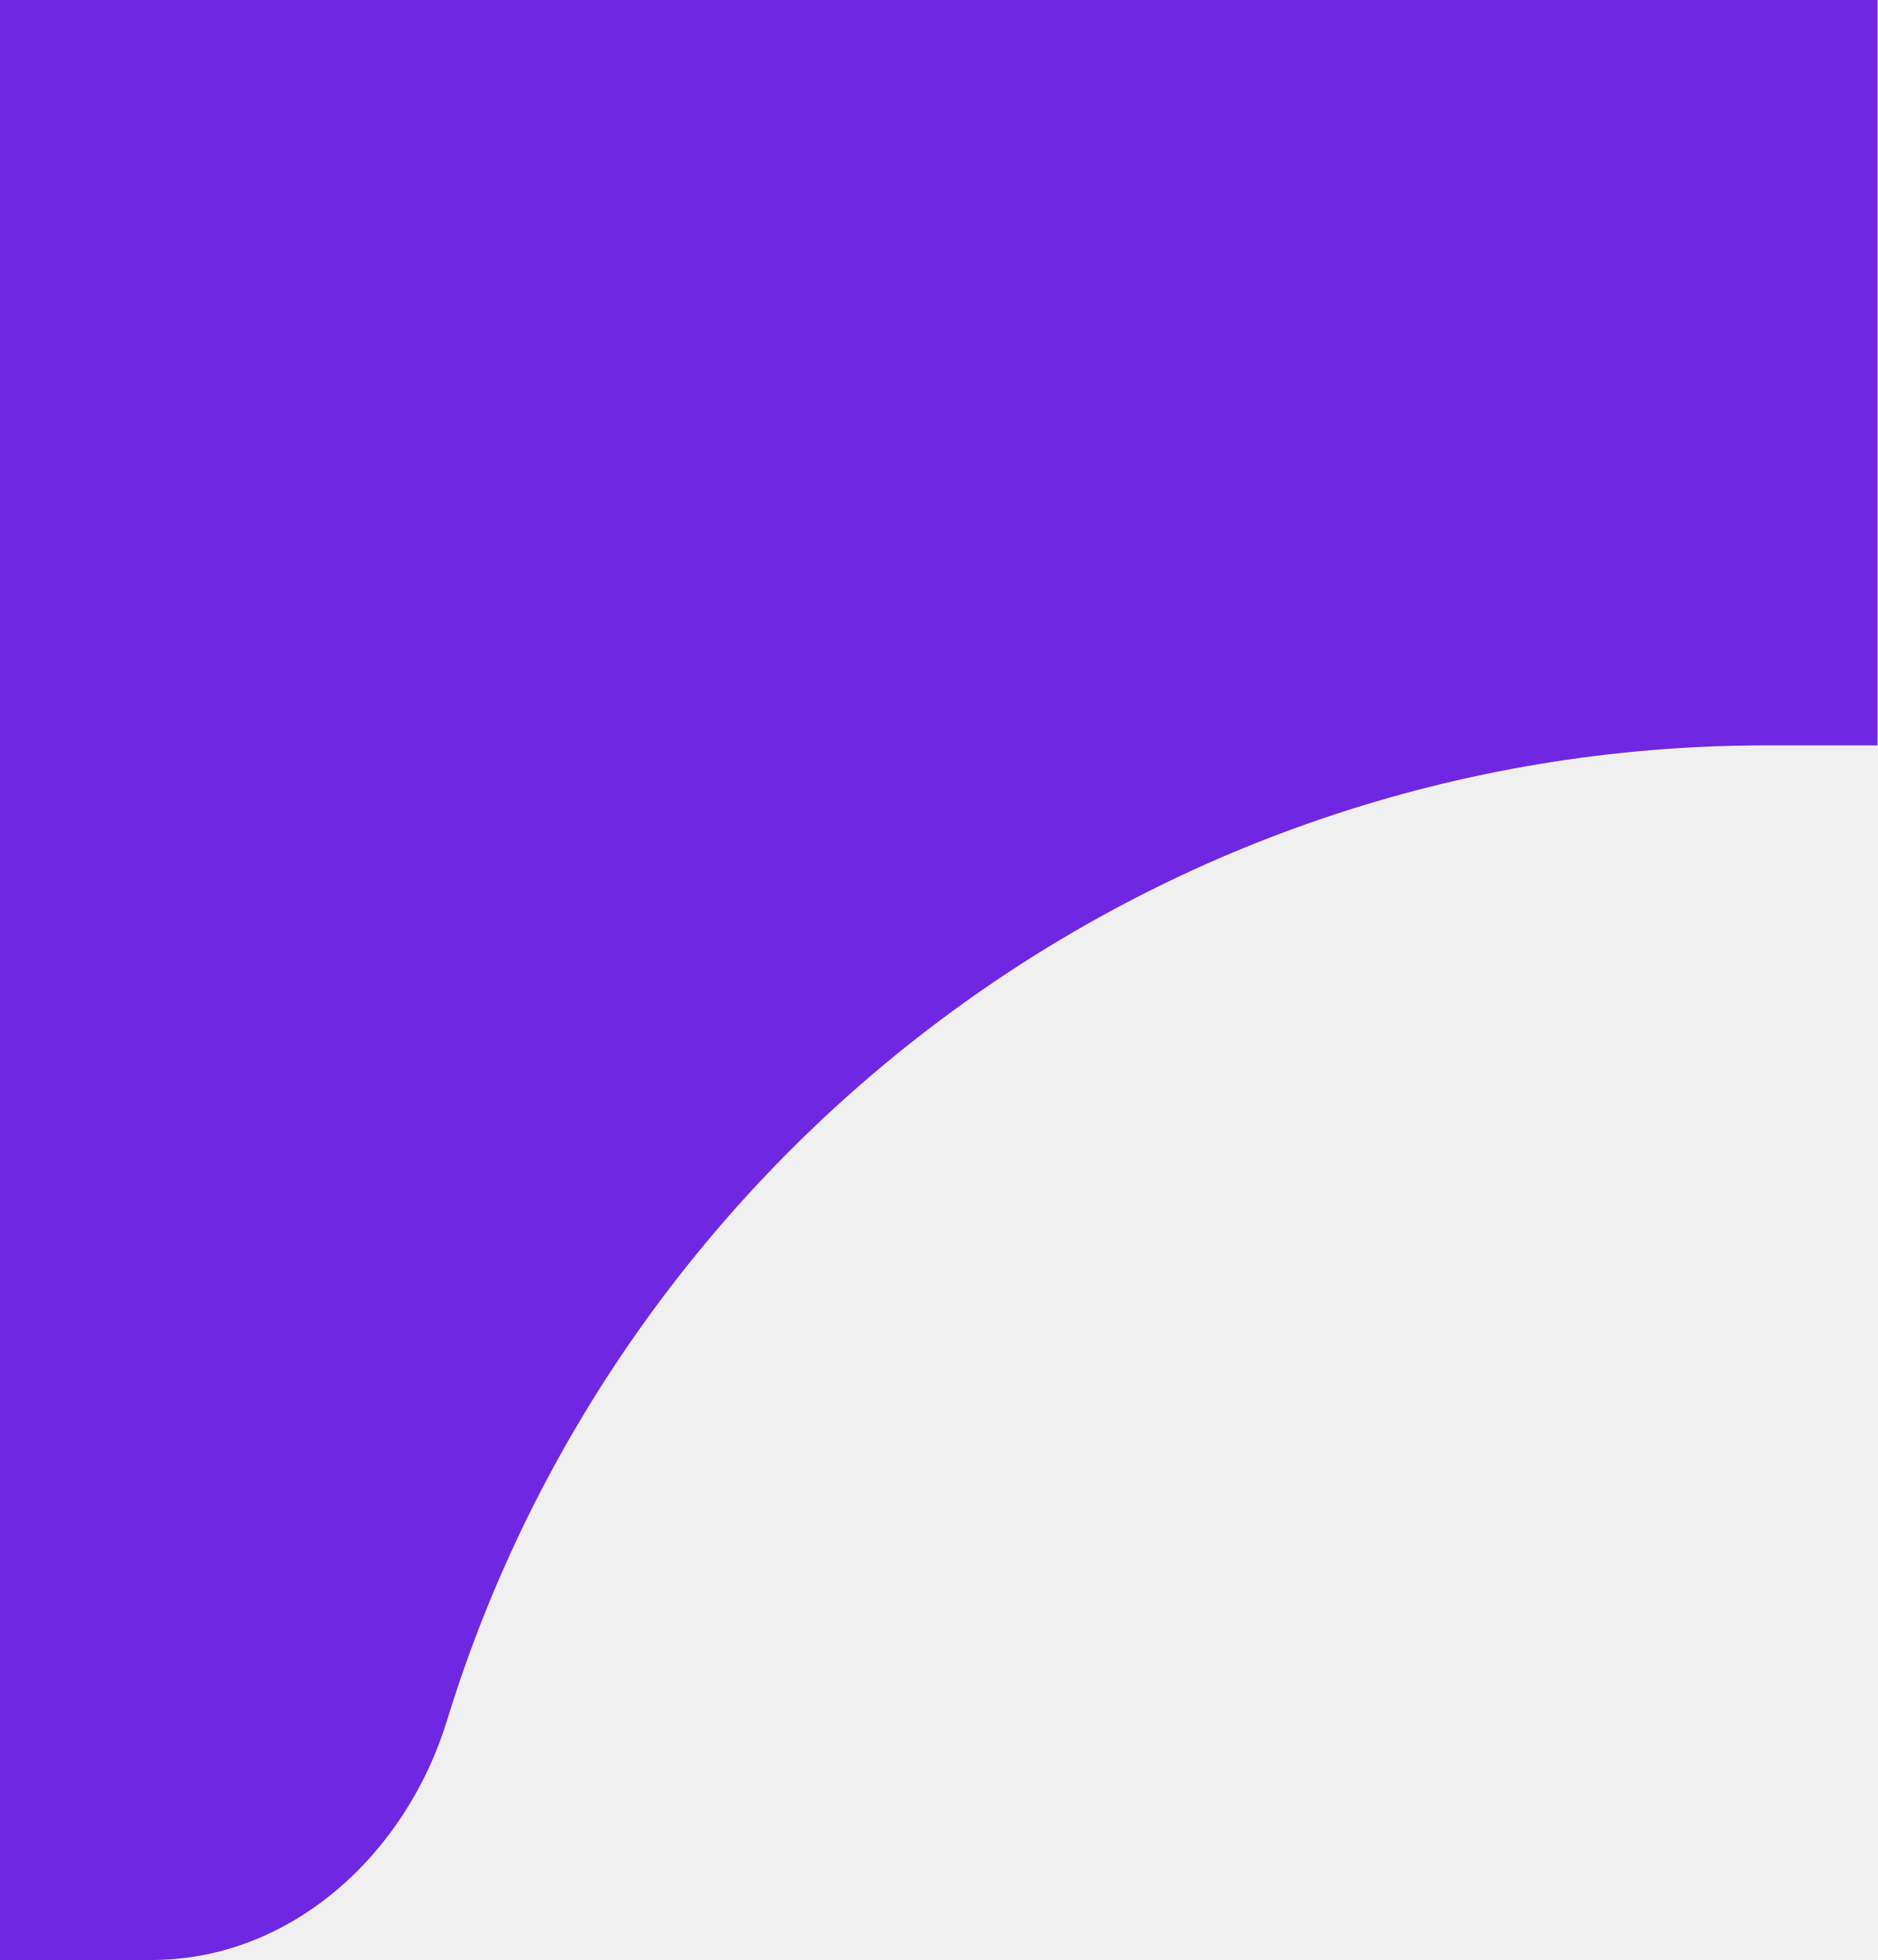
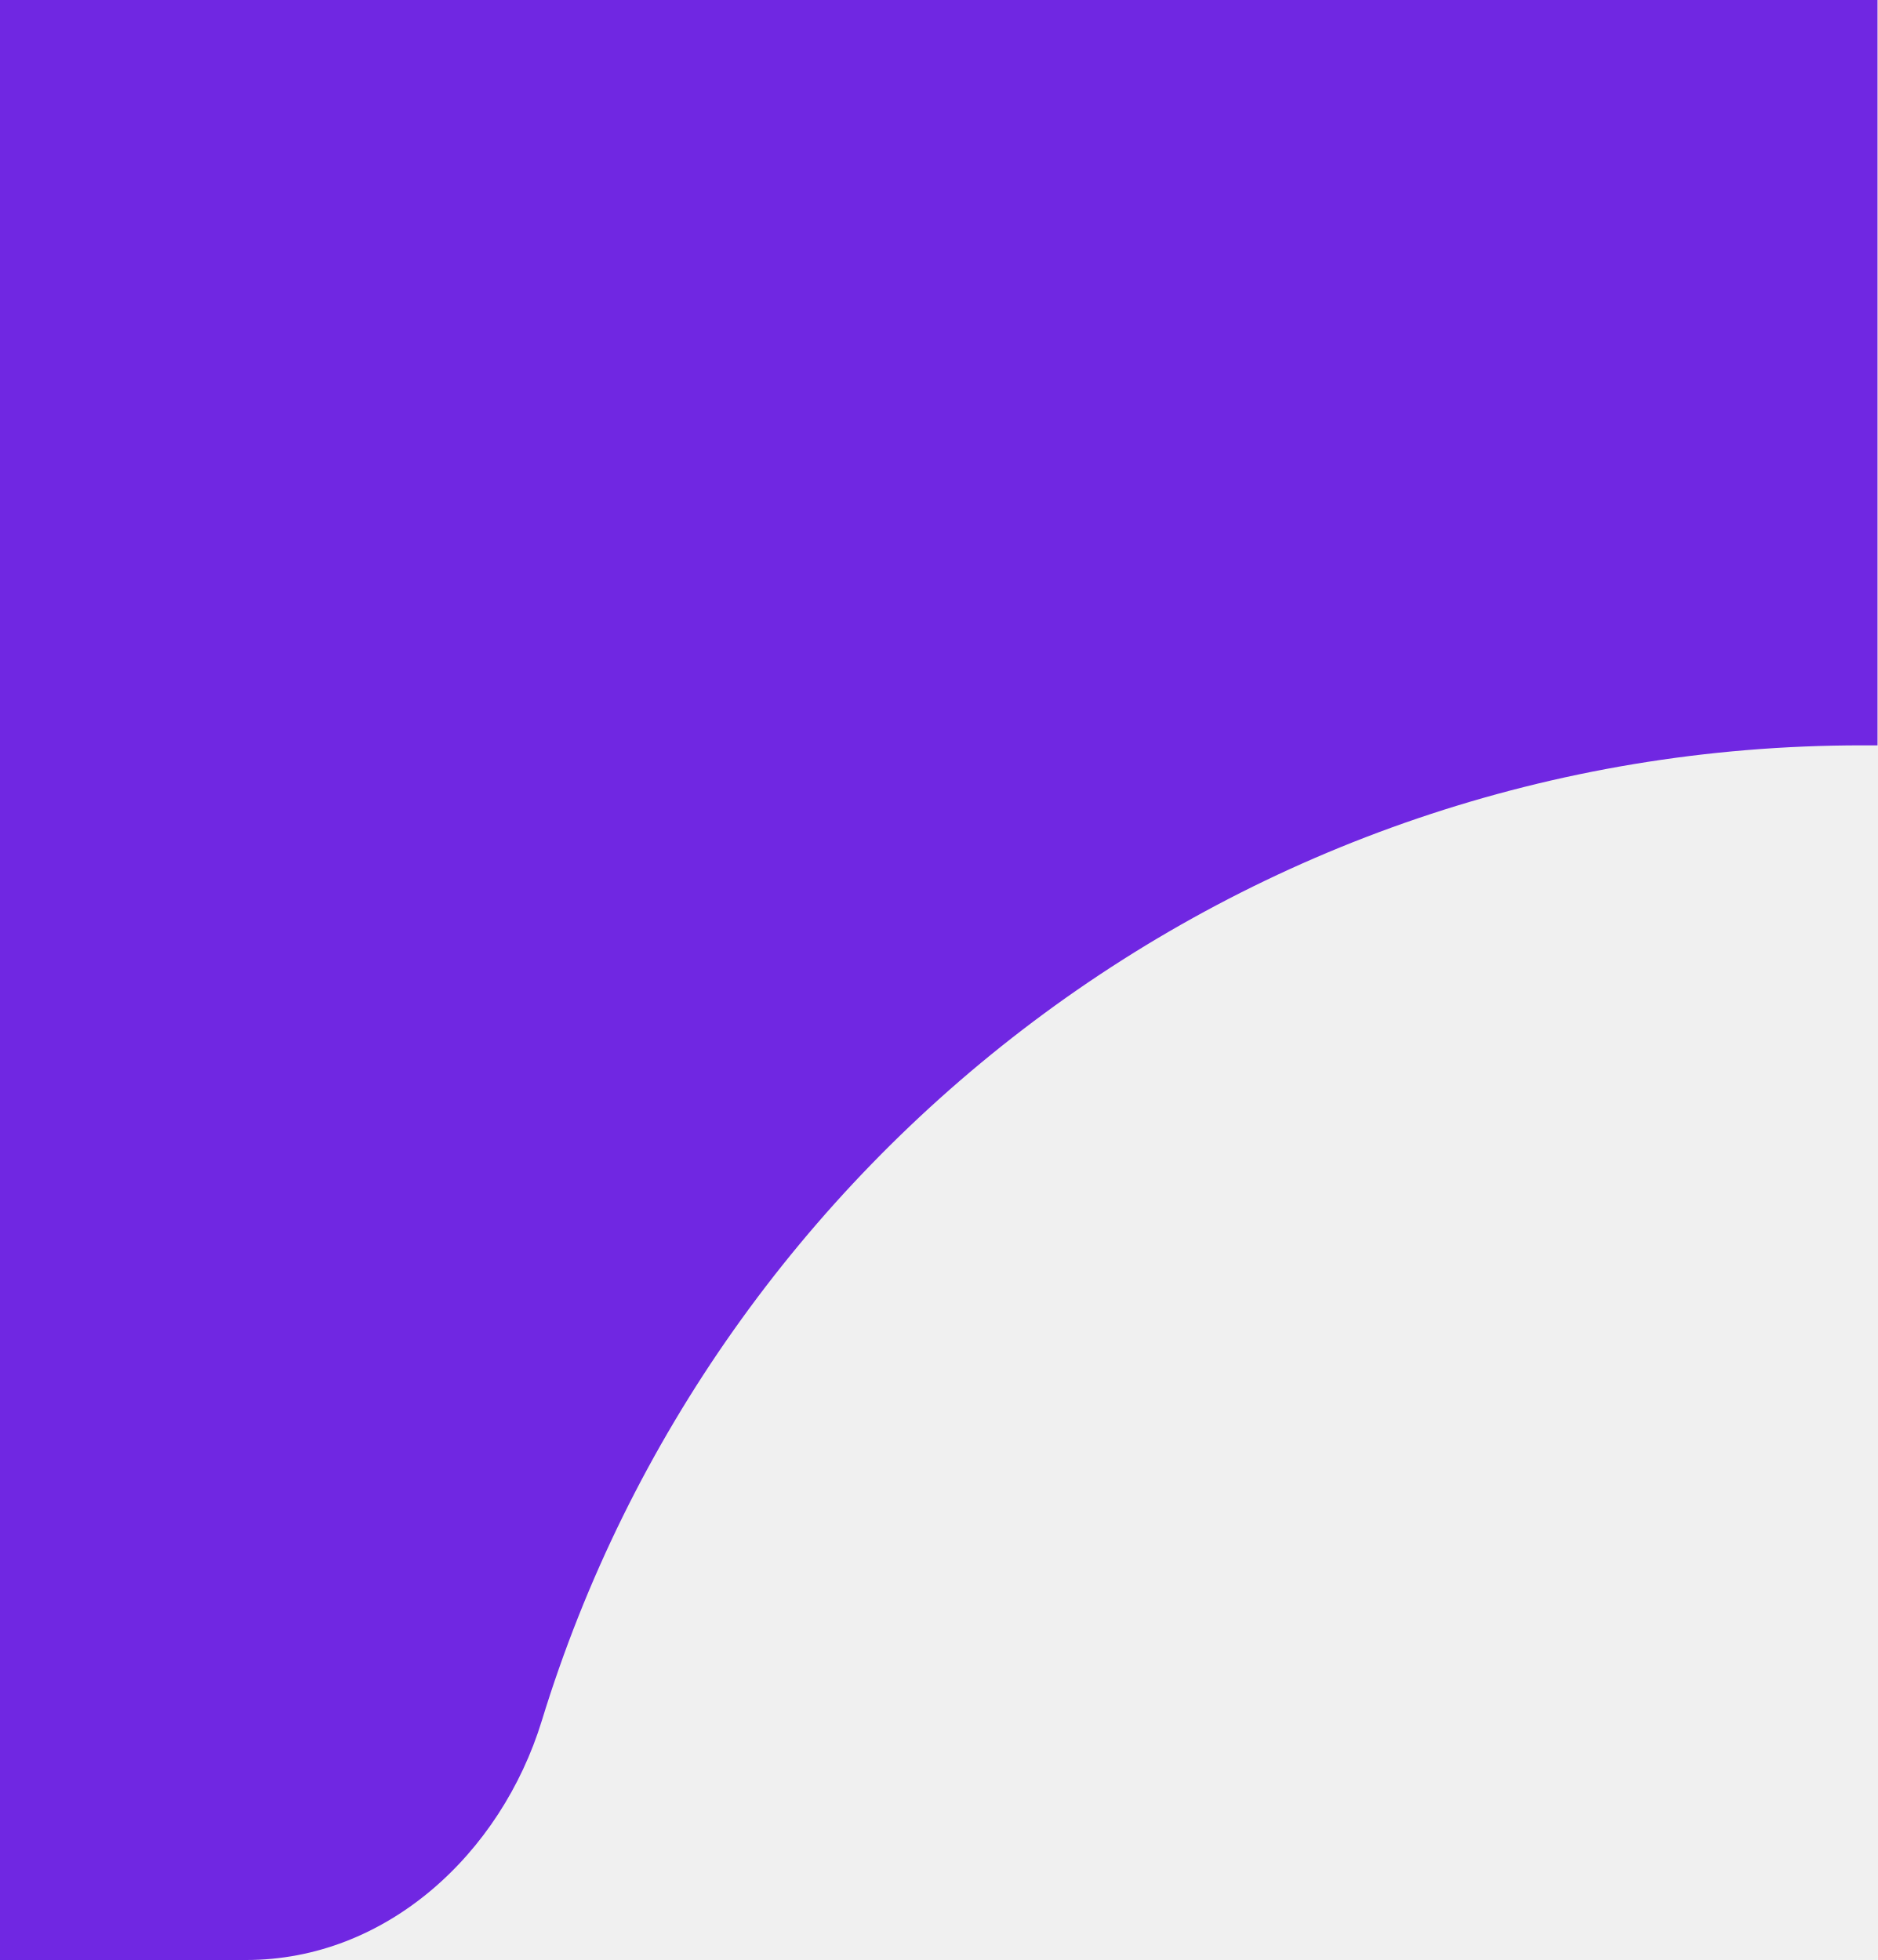
<svg xmlns="http://www.w3.org/2000/svg" width="68" height="71" viewBox="0 0 68 71" fill="none">
-   <g clip-path="url(#clip0_7001_147)">
-     <path d="M1433 94.989C1433 94.995 1433 95 1432.99 95C1432.98 95 1432.98 94.995 1432.98 94.989C1432.45 81.651 1421.47 71 1408 71H1149.52C1144.45 71 1140.3 67.167 1138.81 62.326C1132.54 41.872 1113.51 27 1091 27H64C41.492 27 22.459 41.872 16.189 62.326C14.705 67.167 10.546 71 5.482 71H-462C-475.469 71 -486.448 81.651 -486.978 94.989C-486.978 94.995 -486.983 95 -486.989 95C-486.995 95 -487 94.995 -487 94.989V10C-487 4.477 -482.523 0 -477 0H1423C1428.52 0 1433 4.477 1433 10V94.989Z" fill="#7027E2" />
+   <g clip-path="url(#clip0_7018_151)">
+     <path d="M1449 94.989C1449 94.995 1449 95 1448.99 95C1448.98 95 1448.98 94.995 1448.98 94.989C1448.45 81.651 1437.47 71 1424 71H1162.93C1157.87 71 1153.71 67.167 1152.23 62.326C1145.96 41.873 1126.92 27 1104.42 27H67.436C44.928 27 25.894 41.873 19.625 62.326C18.14 67.167 13.981 71 8.918 71H-463C-476.469 71 -487.448 81.651 -487.978 94.989C-487.978 94.995 -487.983 95 -487.989 95C-487.995 95 -488 94.995 -488 94.989V10C-488 4.477 -483.523 0 -478 0H1439C1444.52 0 1449 4.477 1449 10V94.989Z" fill="#7027E2" />
  </g>
  <defs>
-     <clipPath id="clip0_7001_147">
+     <clipPath id="clip0_7018_151">
      <rect width="68" height="71" fill="white" />
    </clipPath>
  </defs>
</svg>
